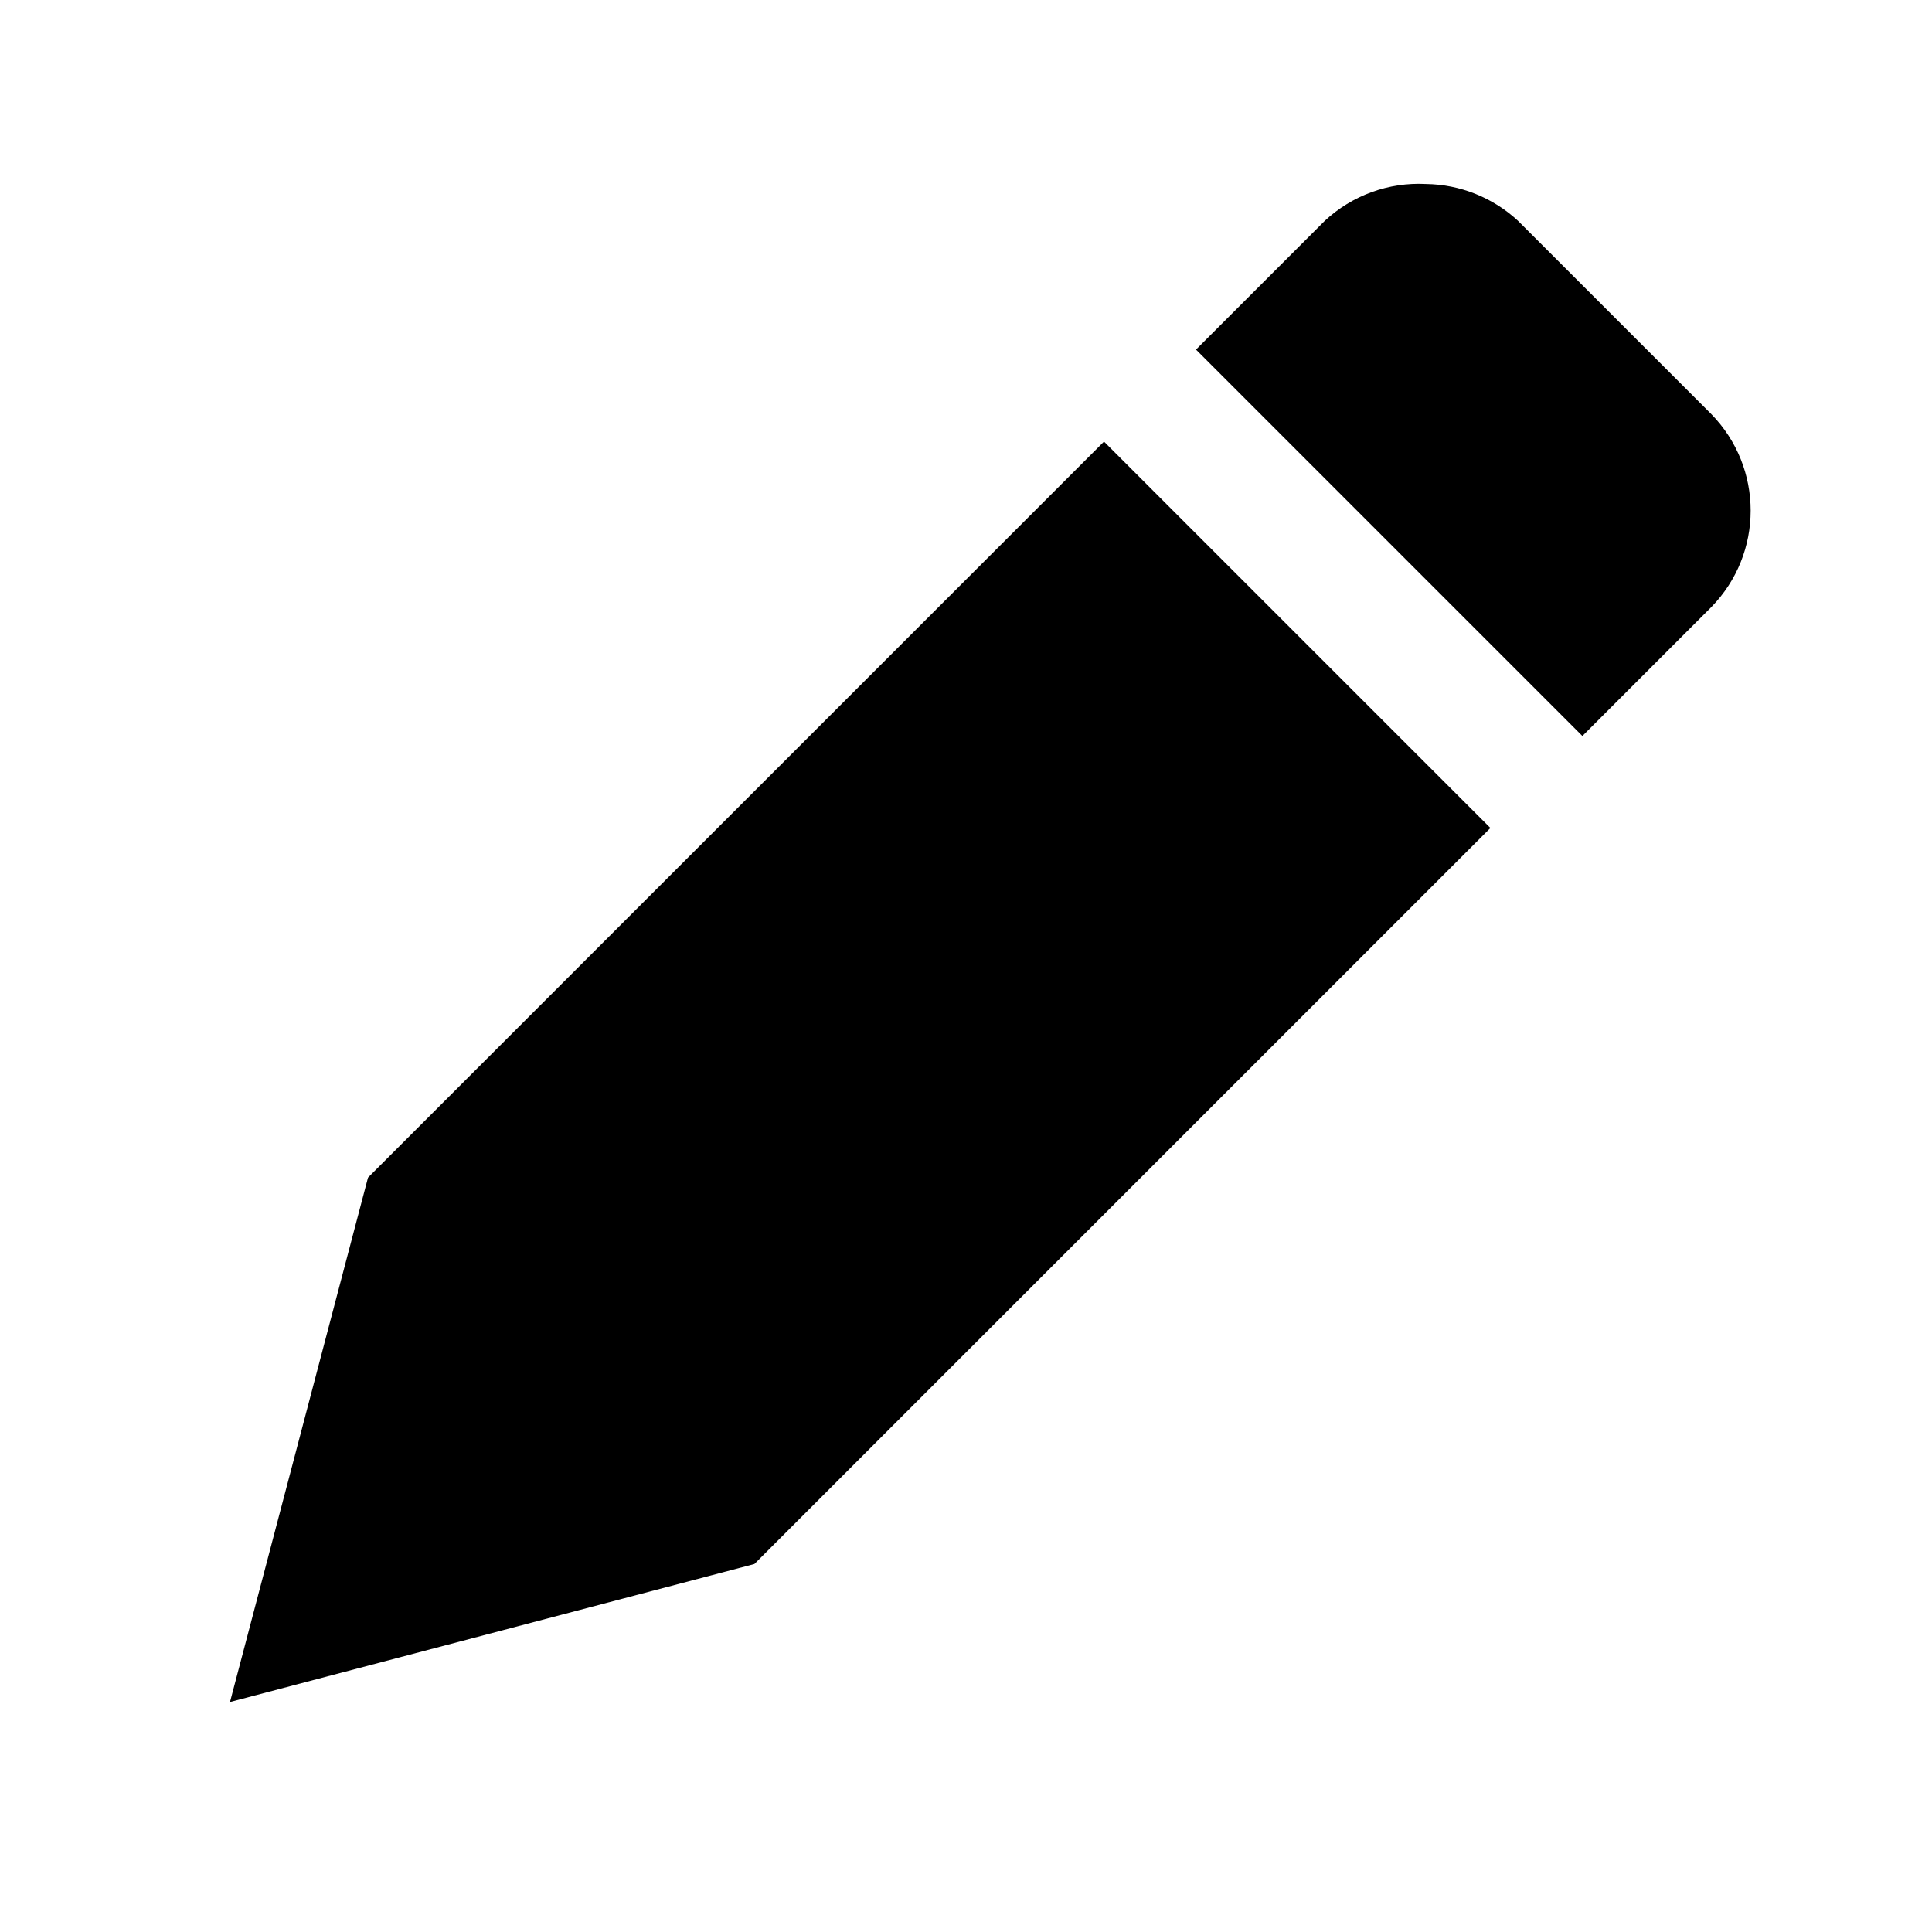
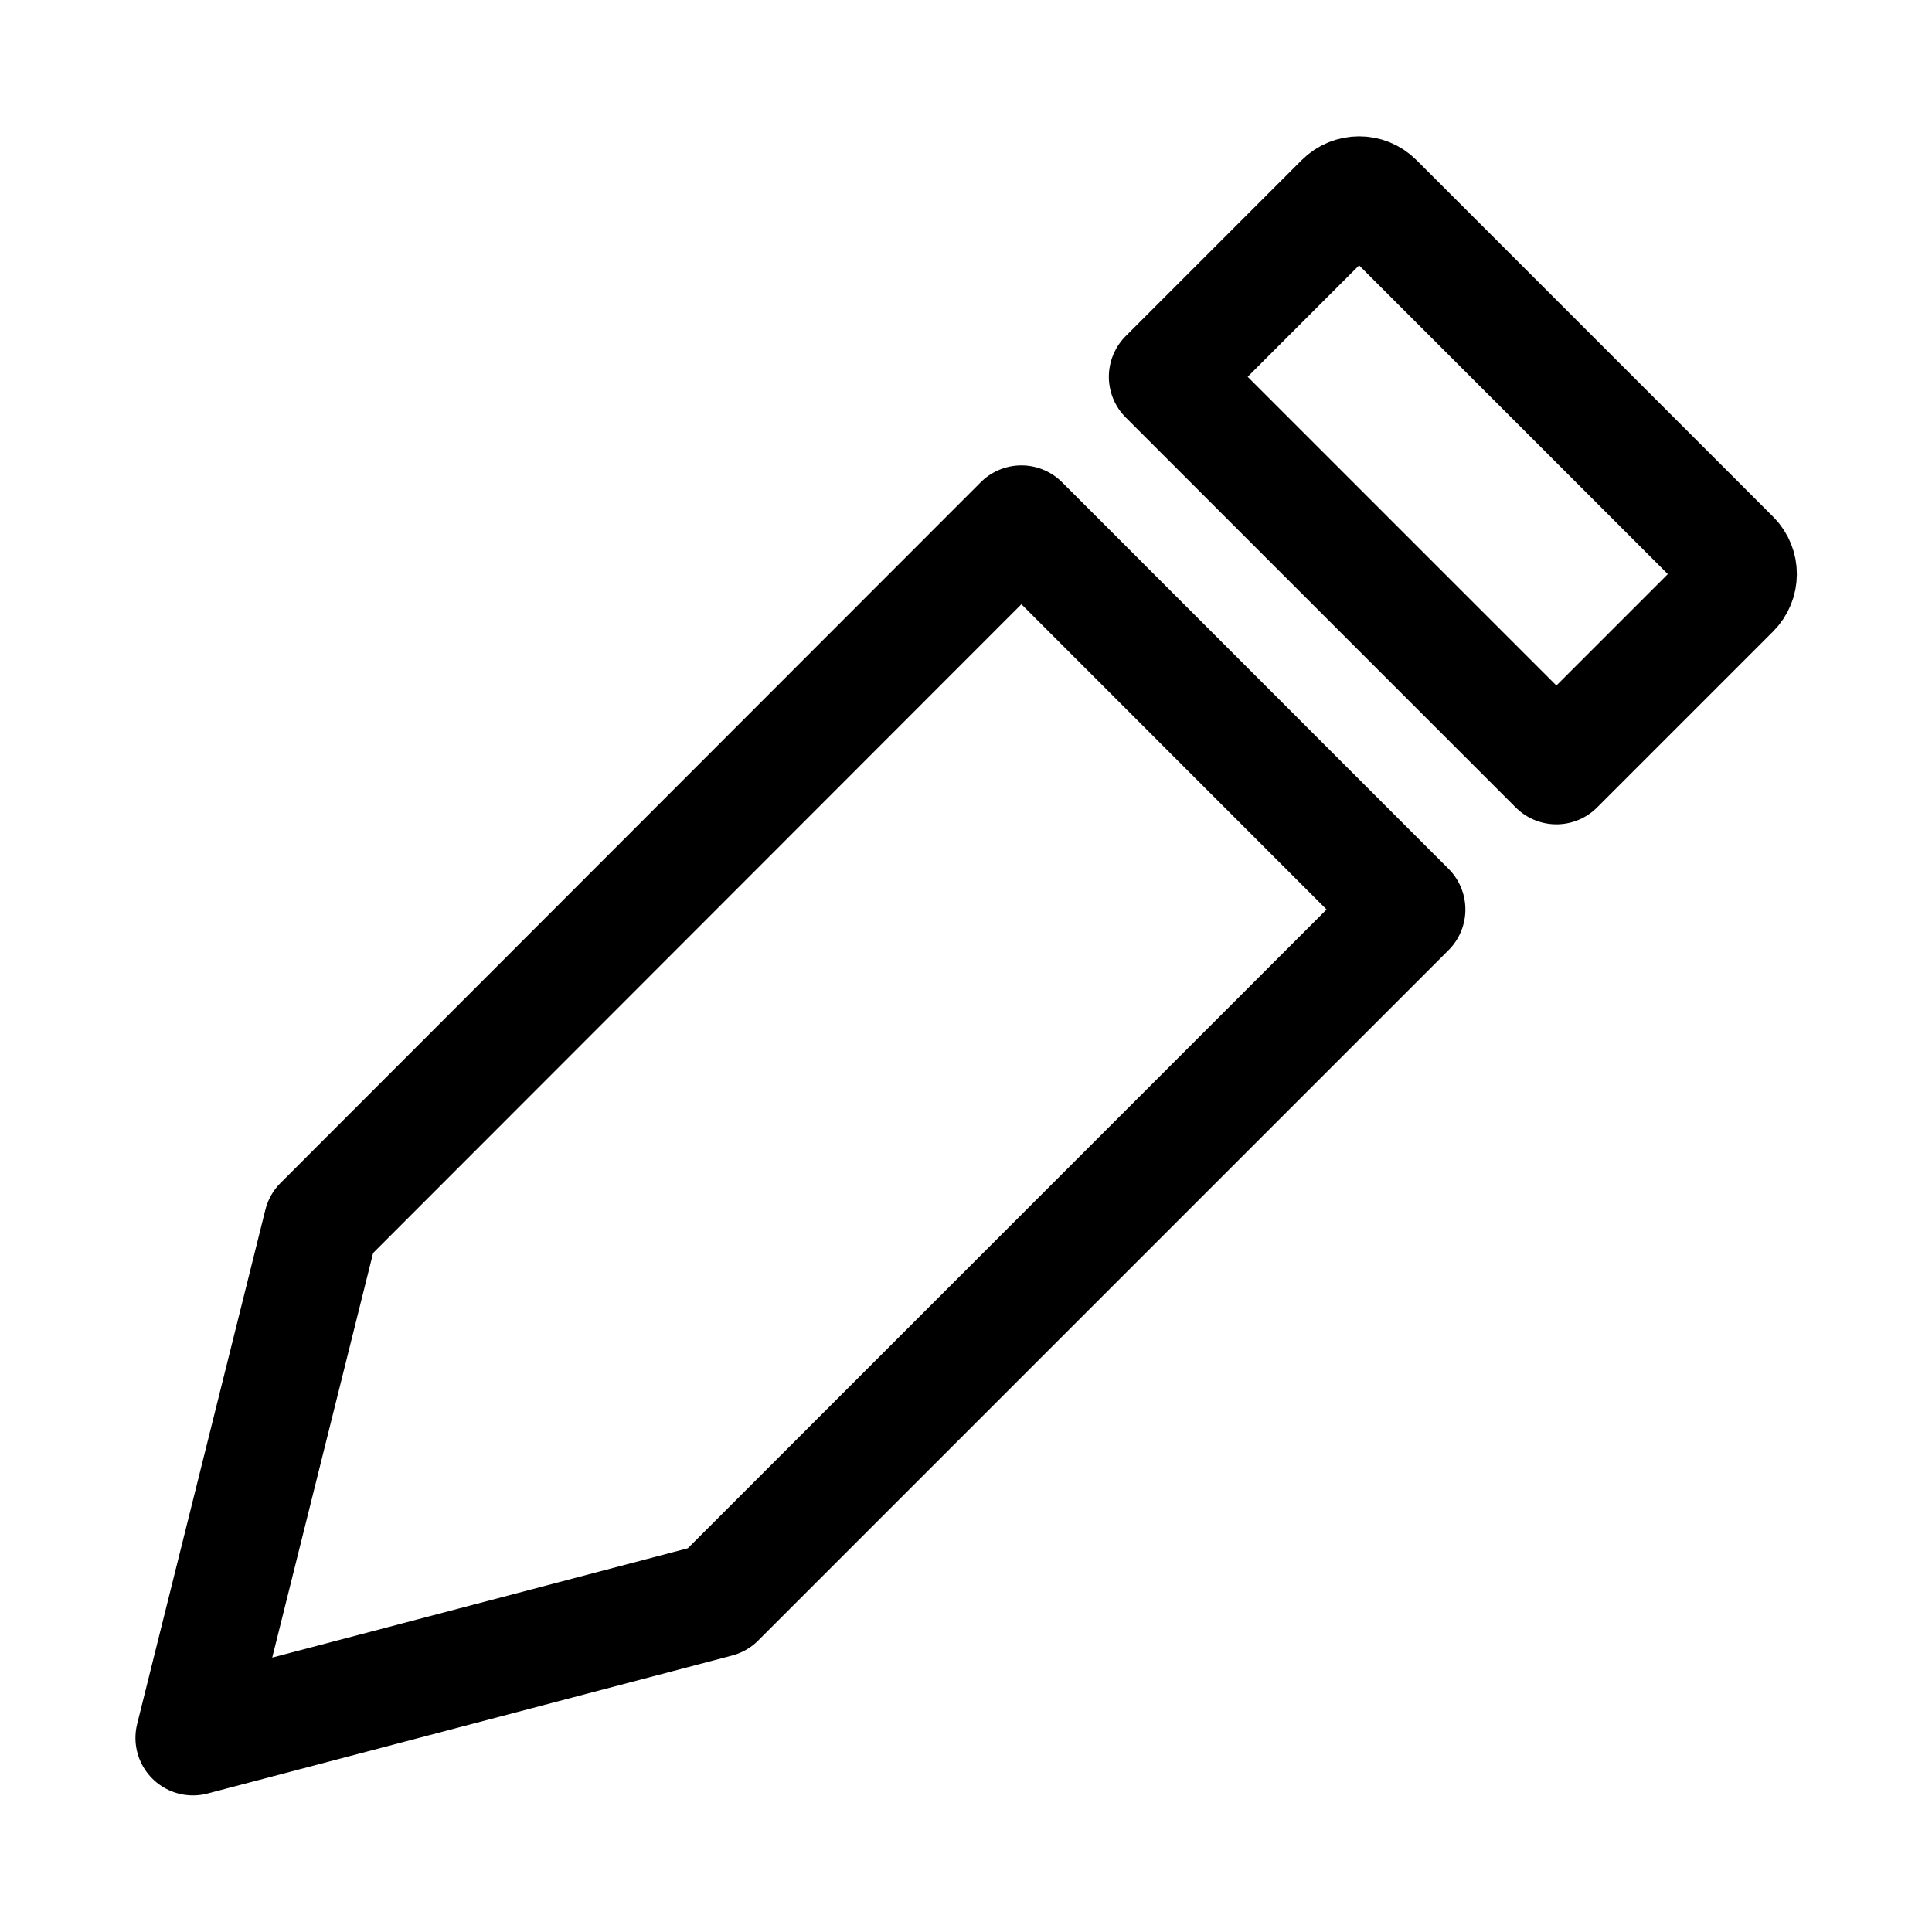
- <svg xmlns="http://www.w3.org/2000/svg" width="21" height="21" viewBox="0 0 21 21">
-   <path id="pen" d="M 15.5,2 A 1.5,1.5 0 0 0 14.4,2.4 L 13,3.8 17.2,8 18.6,6.6 A 1.5,1.5 0 0 0 18.6,4.5 L 16.5,2.4 A 1.5,1.5 0 0 0 15.5,2 Z M 12,4.8 4,12.8 2.5,18.5 8.2,17 16.2,9 Z" style="fill:#000000;fill-rule:evenodd" />
+ <svg xmlns="http://www.w3.org/2000/svg" width="21" height="21" version="1.1" viewBox="0 0 21 21">
+   <g transform="rotate(-45 10.719 11.059)" fill="none" stroke="#000" stroke-linejoin="round" stroke-width="1.25">
+     <path d="m14.791 7.529-10.768 0.004-4.938 2.967 5.092 2.971h10.613z" stroke-linecap="round" />
+     <path d="m17.028 7.52v5.996h2.705c0.142 0 0.258-0.114 0.258-0.256v-5.484c0-0.142-0.116-0.256-0.258-0.256z" />
+   </g>
</svg>
